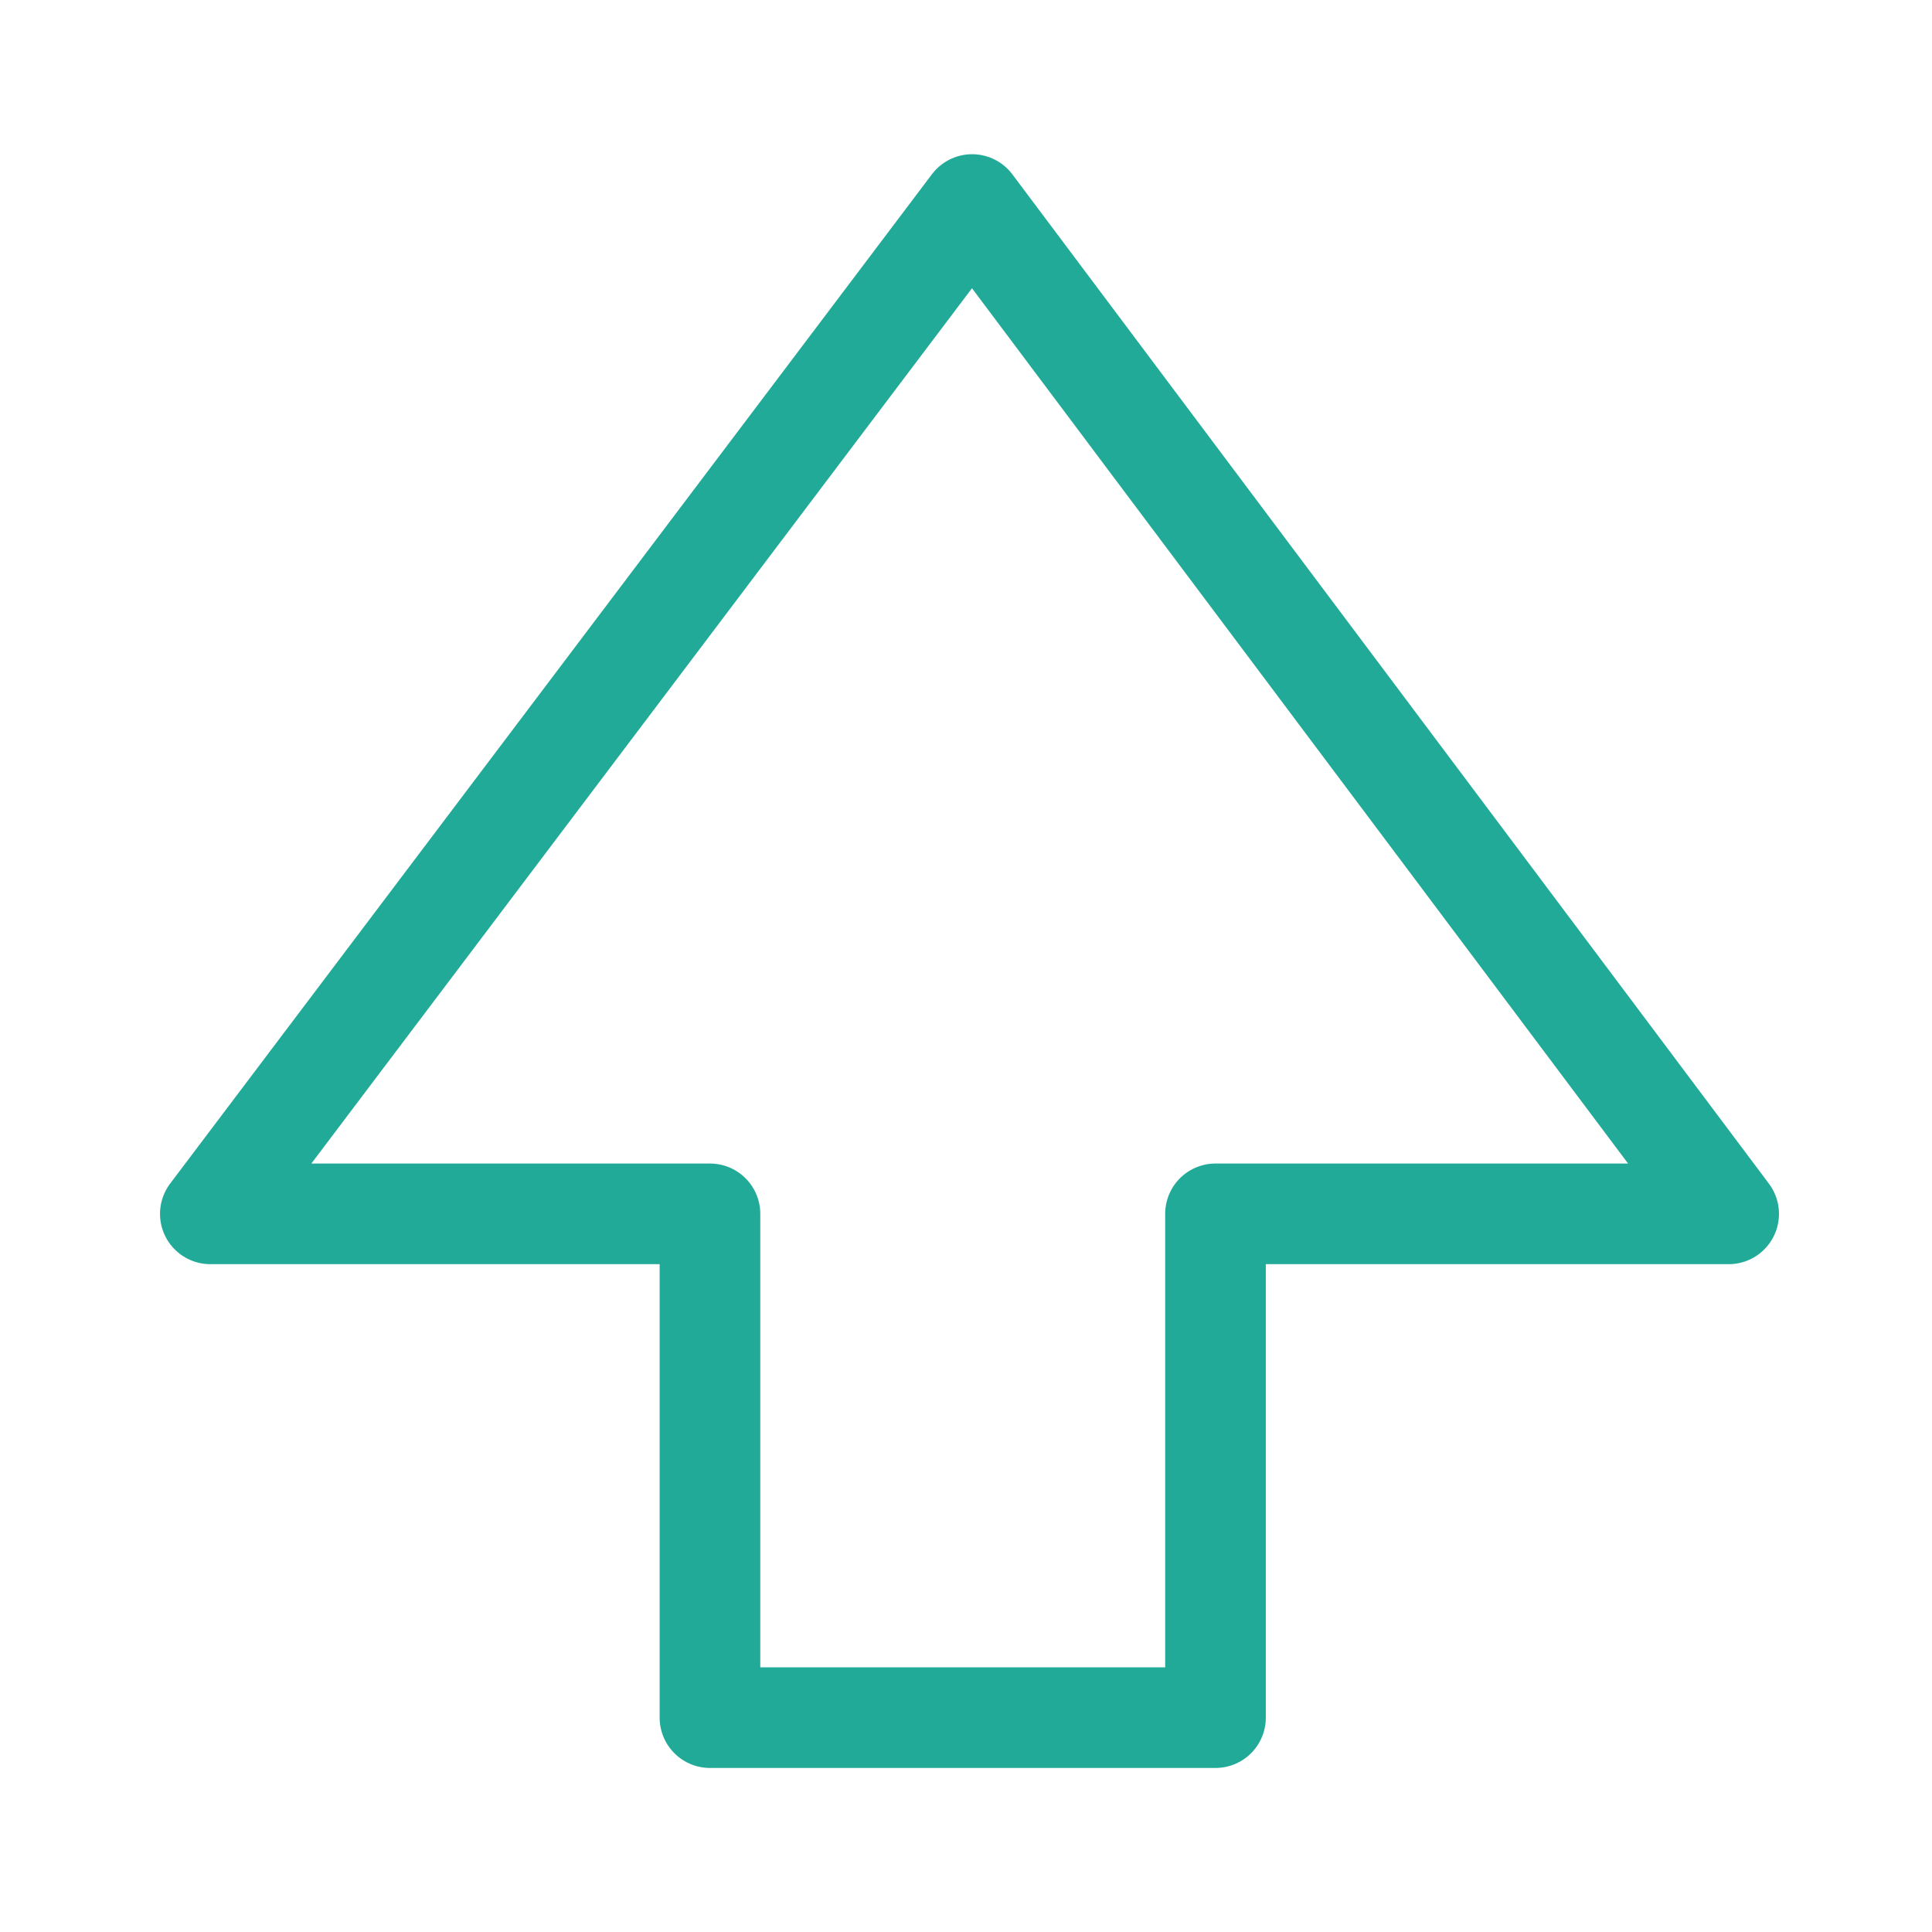
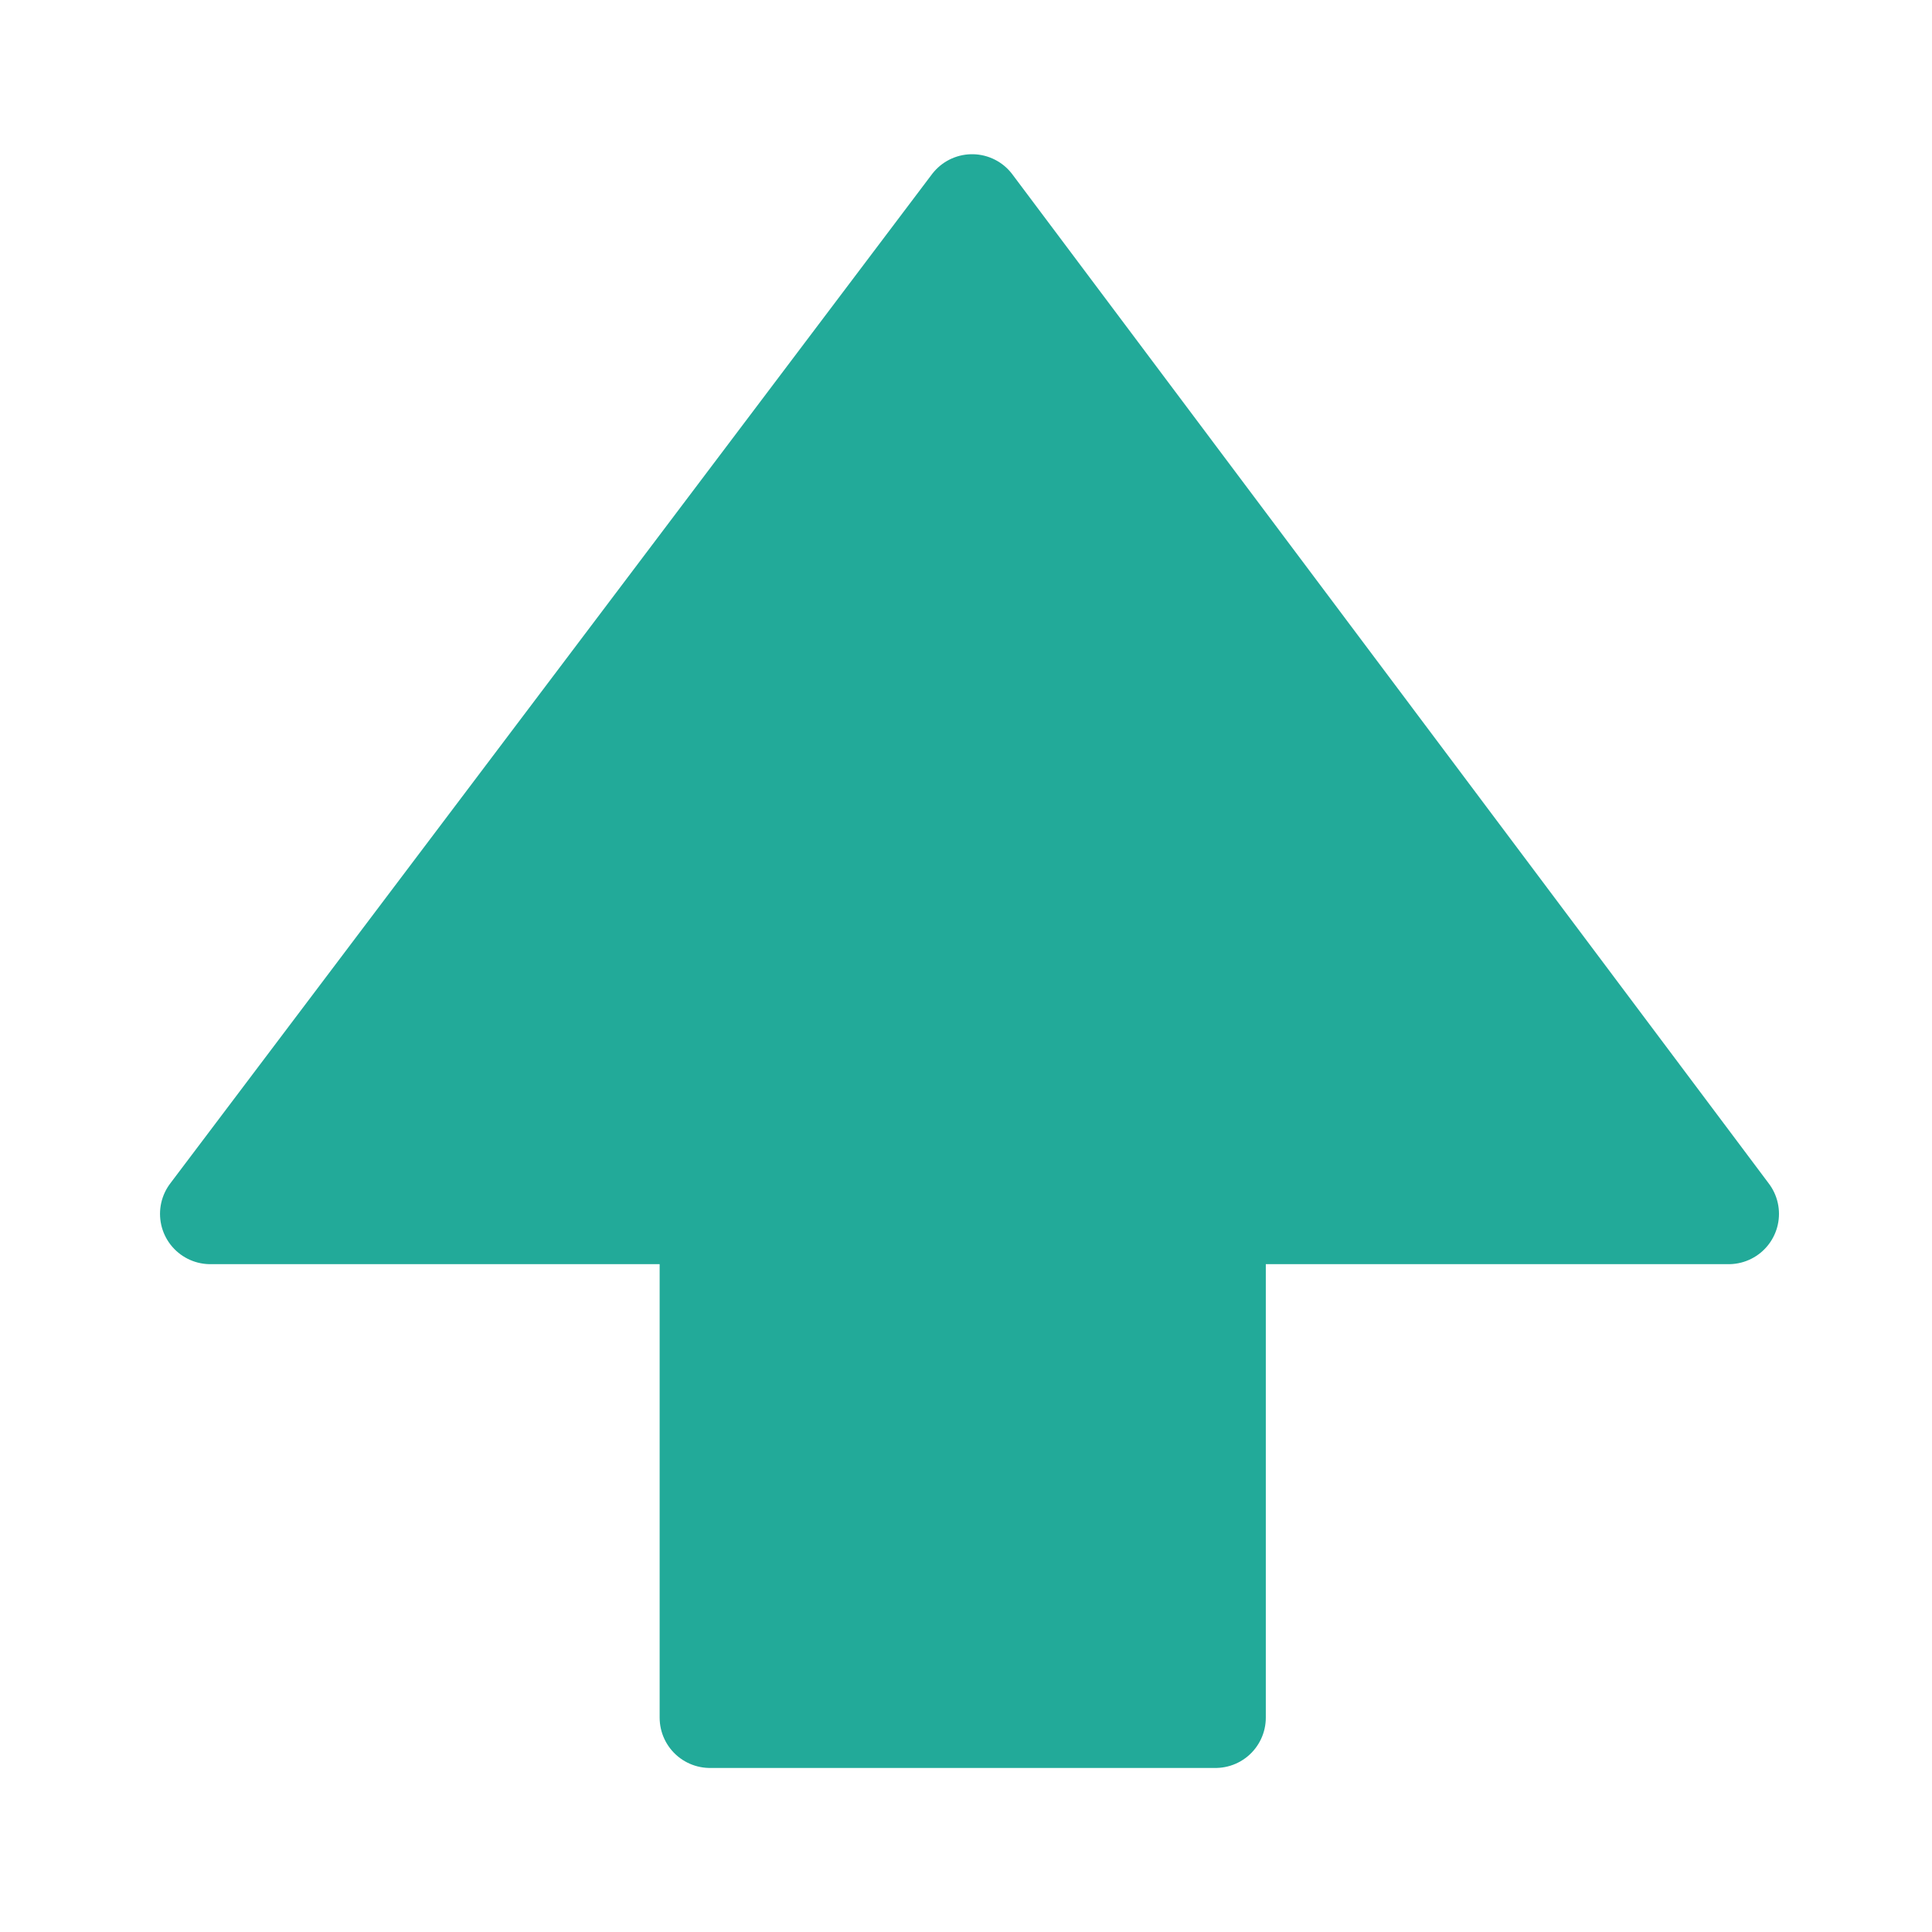
- <svg xmlns="http://www.w3.org/2000/svg" width="256" height="256" viewBox="0 0 67.733 67.733" version="1.1" id="svg4532">
+ <svg xmlns="http://www.w3.org/2000/svg" id="svg4532" version="1.1" viewBox="0 0 67.733 67.733" height="256" width="256">
  <defs id="defs4526">
    </defs>
-   <g id="layer1" transform="translate(0,-229.2666)">
-     <g id="g856" transform="matrix(2.350543,0,0,2.350543,-45.67548,-355.514)" style="fill:none;fill-opacity:1;stroke:#22aa99;stroke-width:1.501;stroke-linecap:round;stroke-linejoin:round;stroke-miterlimit:4;stroke-dasharray:none;stroke-opacity:1">
-       <path id="rect852" style="fill:none;fill-opacity:1;stroke:#22aa99;stroke-width:1.501;stroke-linecap:round;stroke-linejoin:round;stroke-miterlimit:4;stroke-dasharray:none;stroke-opacity:1;paint-order:stroke fill markers" d="m 37.561,274.404 v -7.514 h 7.654 L 33.931,251.836 22.569,266.89 h 7.452 v 7.514 z" />
-       <g id="g6074" transform="matrix(0.865323,0,0,1.721569,4.62102,-204.0491)" style="fill:none;fill-opacity:1;stroke:#22aa99;stroke-width:1.23;stroke-linecap:round;stroke-linejoin:round;stroke-miterlimit:4;stroke-dasharray:none;stroke-opacity:1" />
+   <g transform="translate(0,-229.2666)" id="layer1">
+     <g style="fill:none;fill-opacity:1;stroke:#22aa99;stroke-width:1.501;stroke-linecap:round;stroke-linejoin:round;stroke-miterlimit:4;stroke-dasharray:none;stroke-opacity:1" transform="matrix(2.350543,0,0,2.350543,-45.67548,-355.514)" id="g856">
+       <path d="m 37.561,274.404 v -7.514 h 7.654 L 33.931,251.836 22.569,266.89 h 7.452 v 7.514 z" style="fill:#22aa99;fill-opacity:1;stroke:#22aa99;stroke-width:1.501;stroke-linecap:round;stroke-linejoin:round;stroke-miterlimit:4;stroke-dasharray:none;stroke-opacity:1;paint-order:stroke fill markers" id="rect852" />
+       <g style="fill:none;fill-opacity:1;stroke:#22aa99;stroke-width:1.23;stroke-linecap:round;stroke-linejoin:round;stroke-miterlimit:4;stroke-dasharray:none;stroke-opacity:1" transform="matrix(0.865323,0,0,1.721569,4.62102,-204.0491)" id="g6074" />
    </g>
  </g>
</svg>
